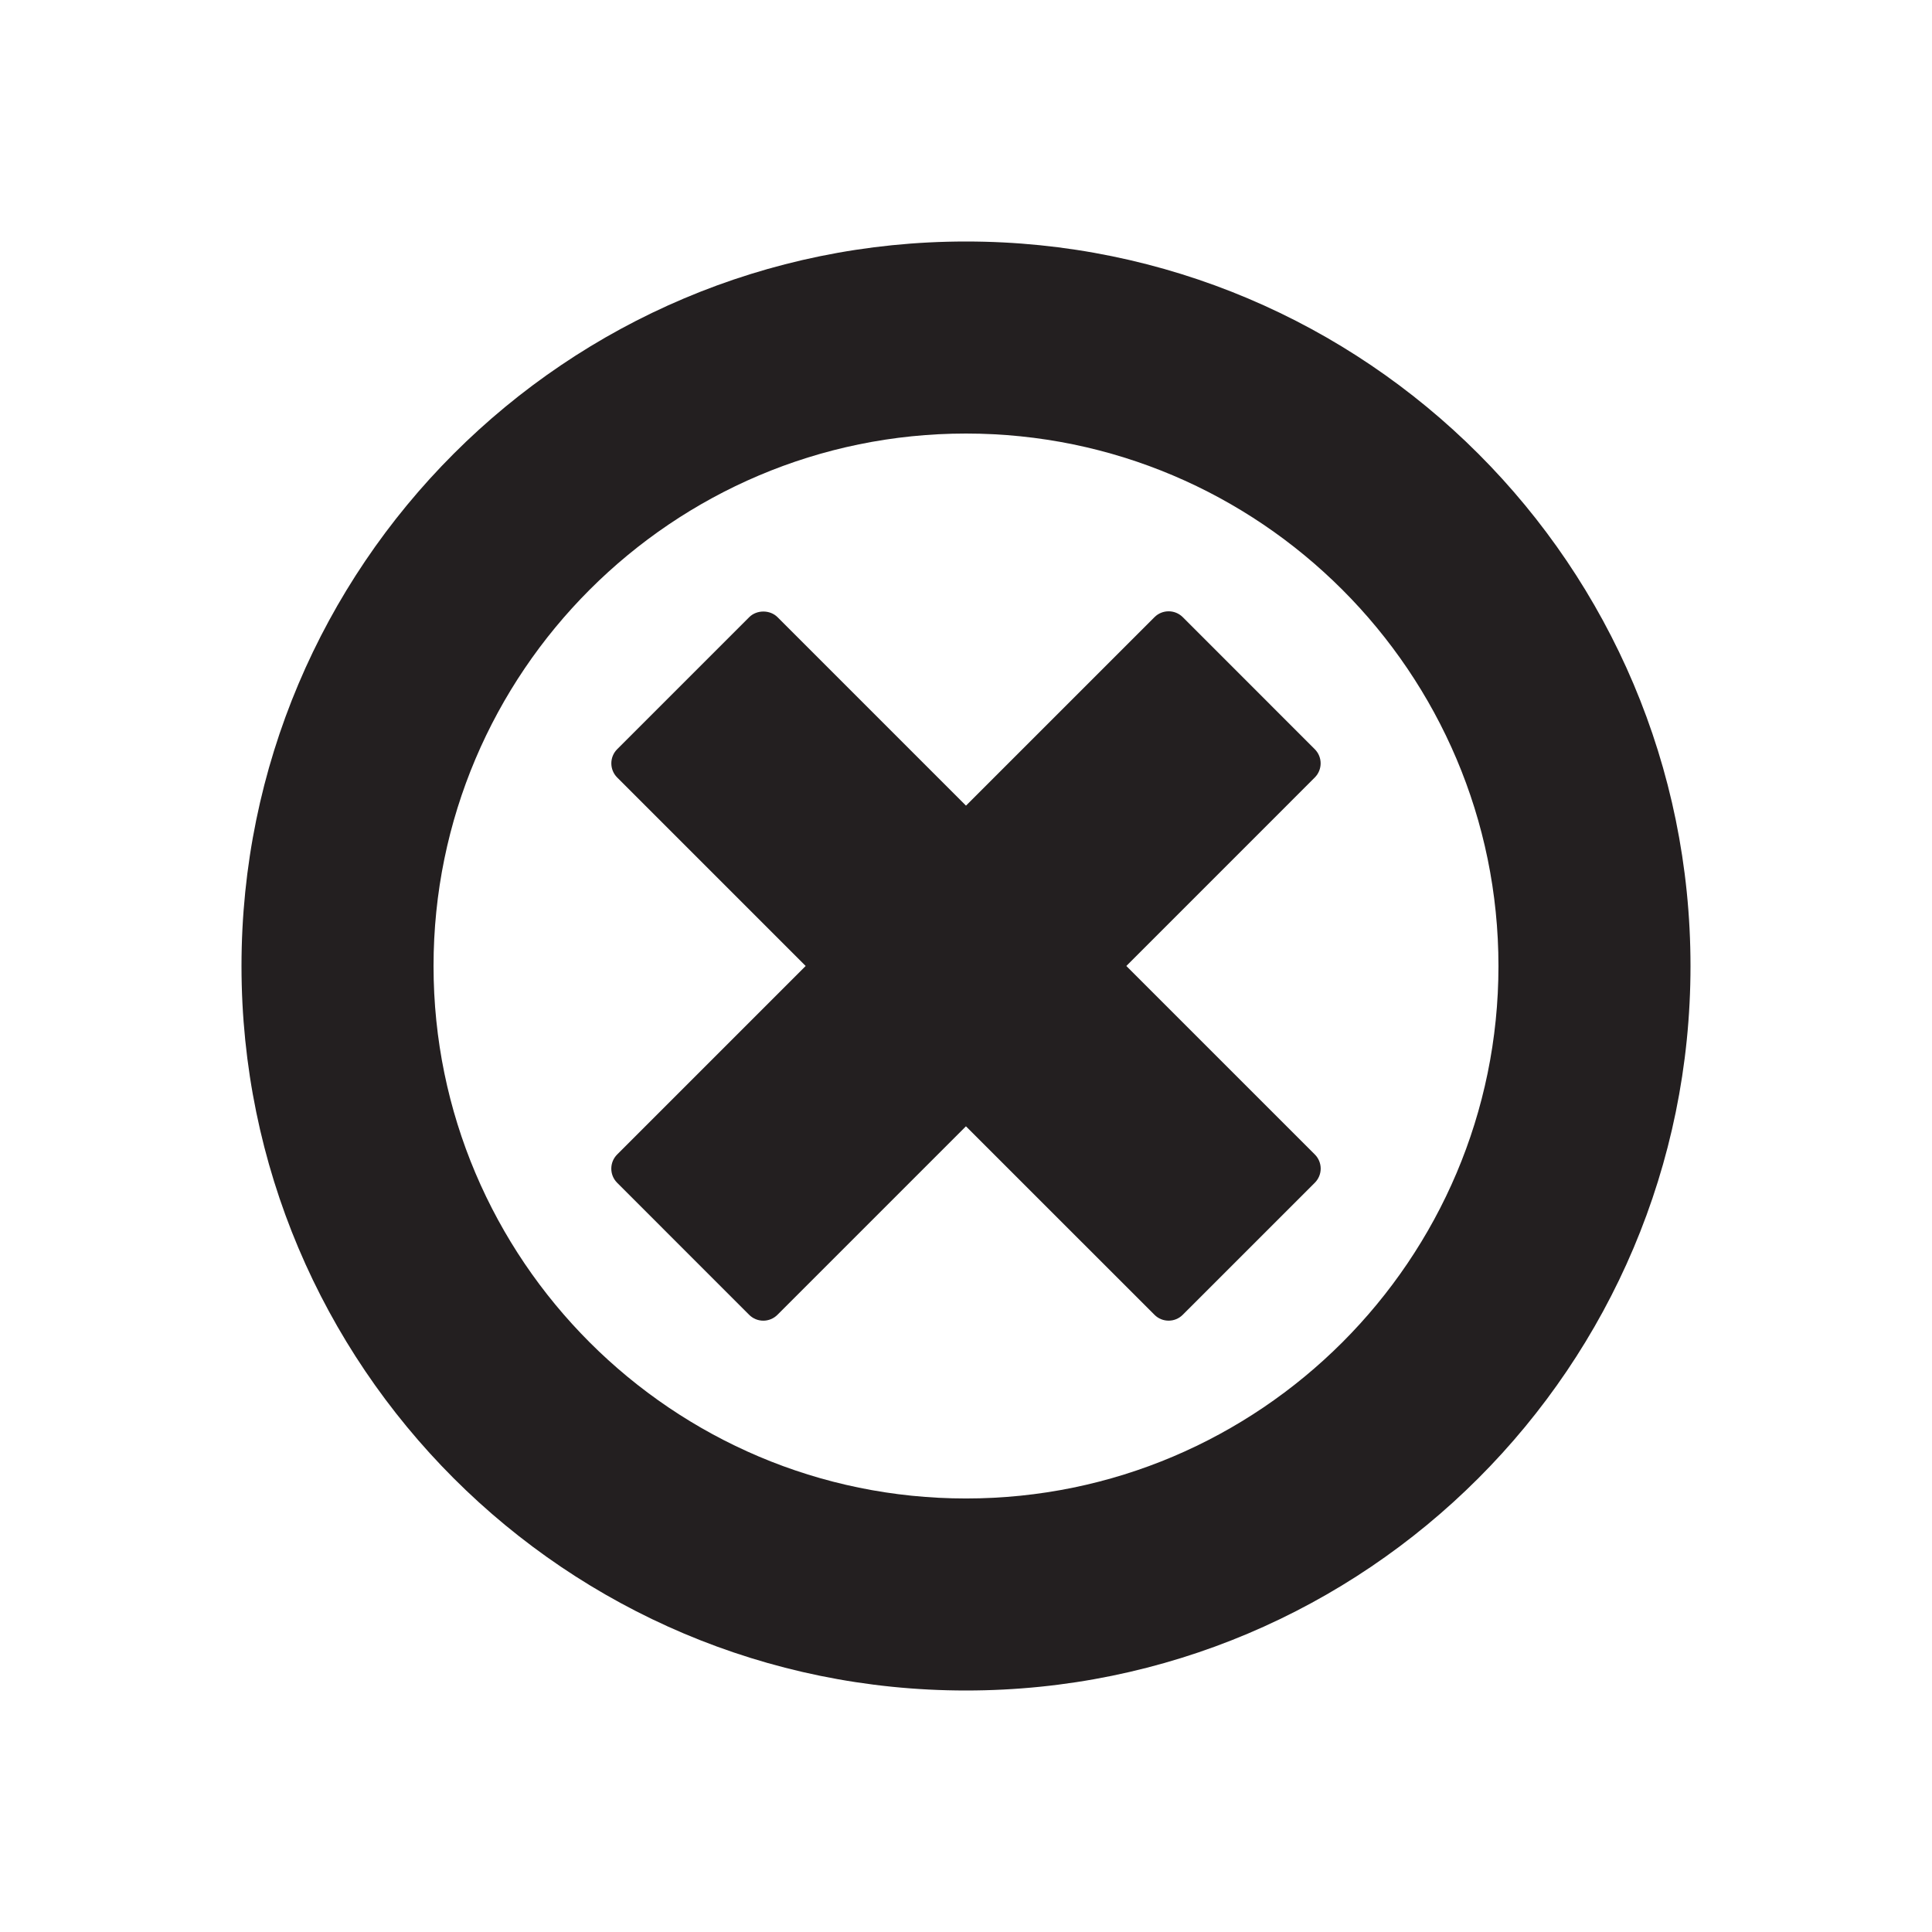
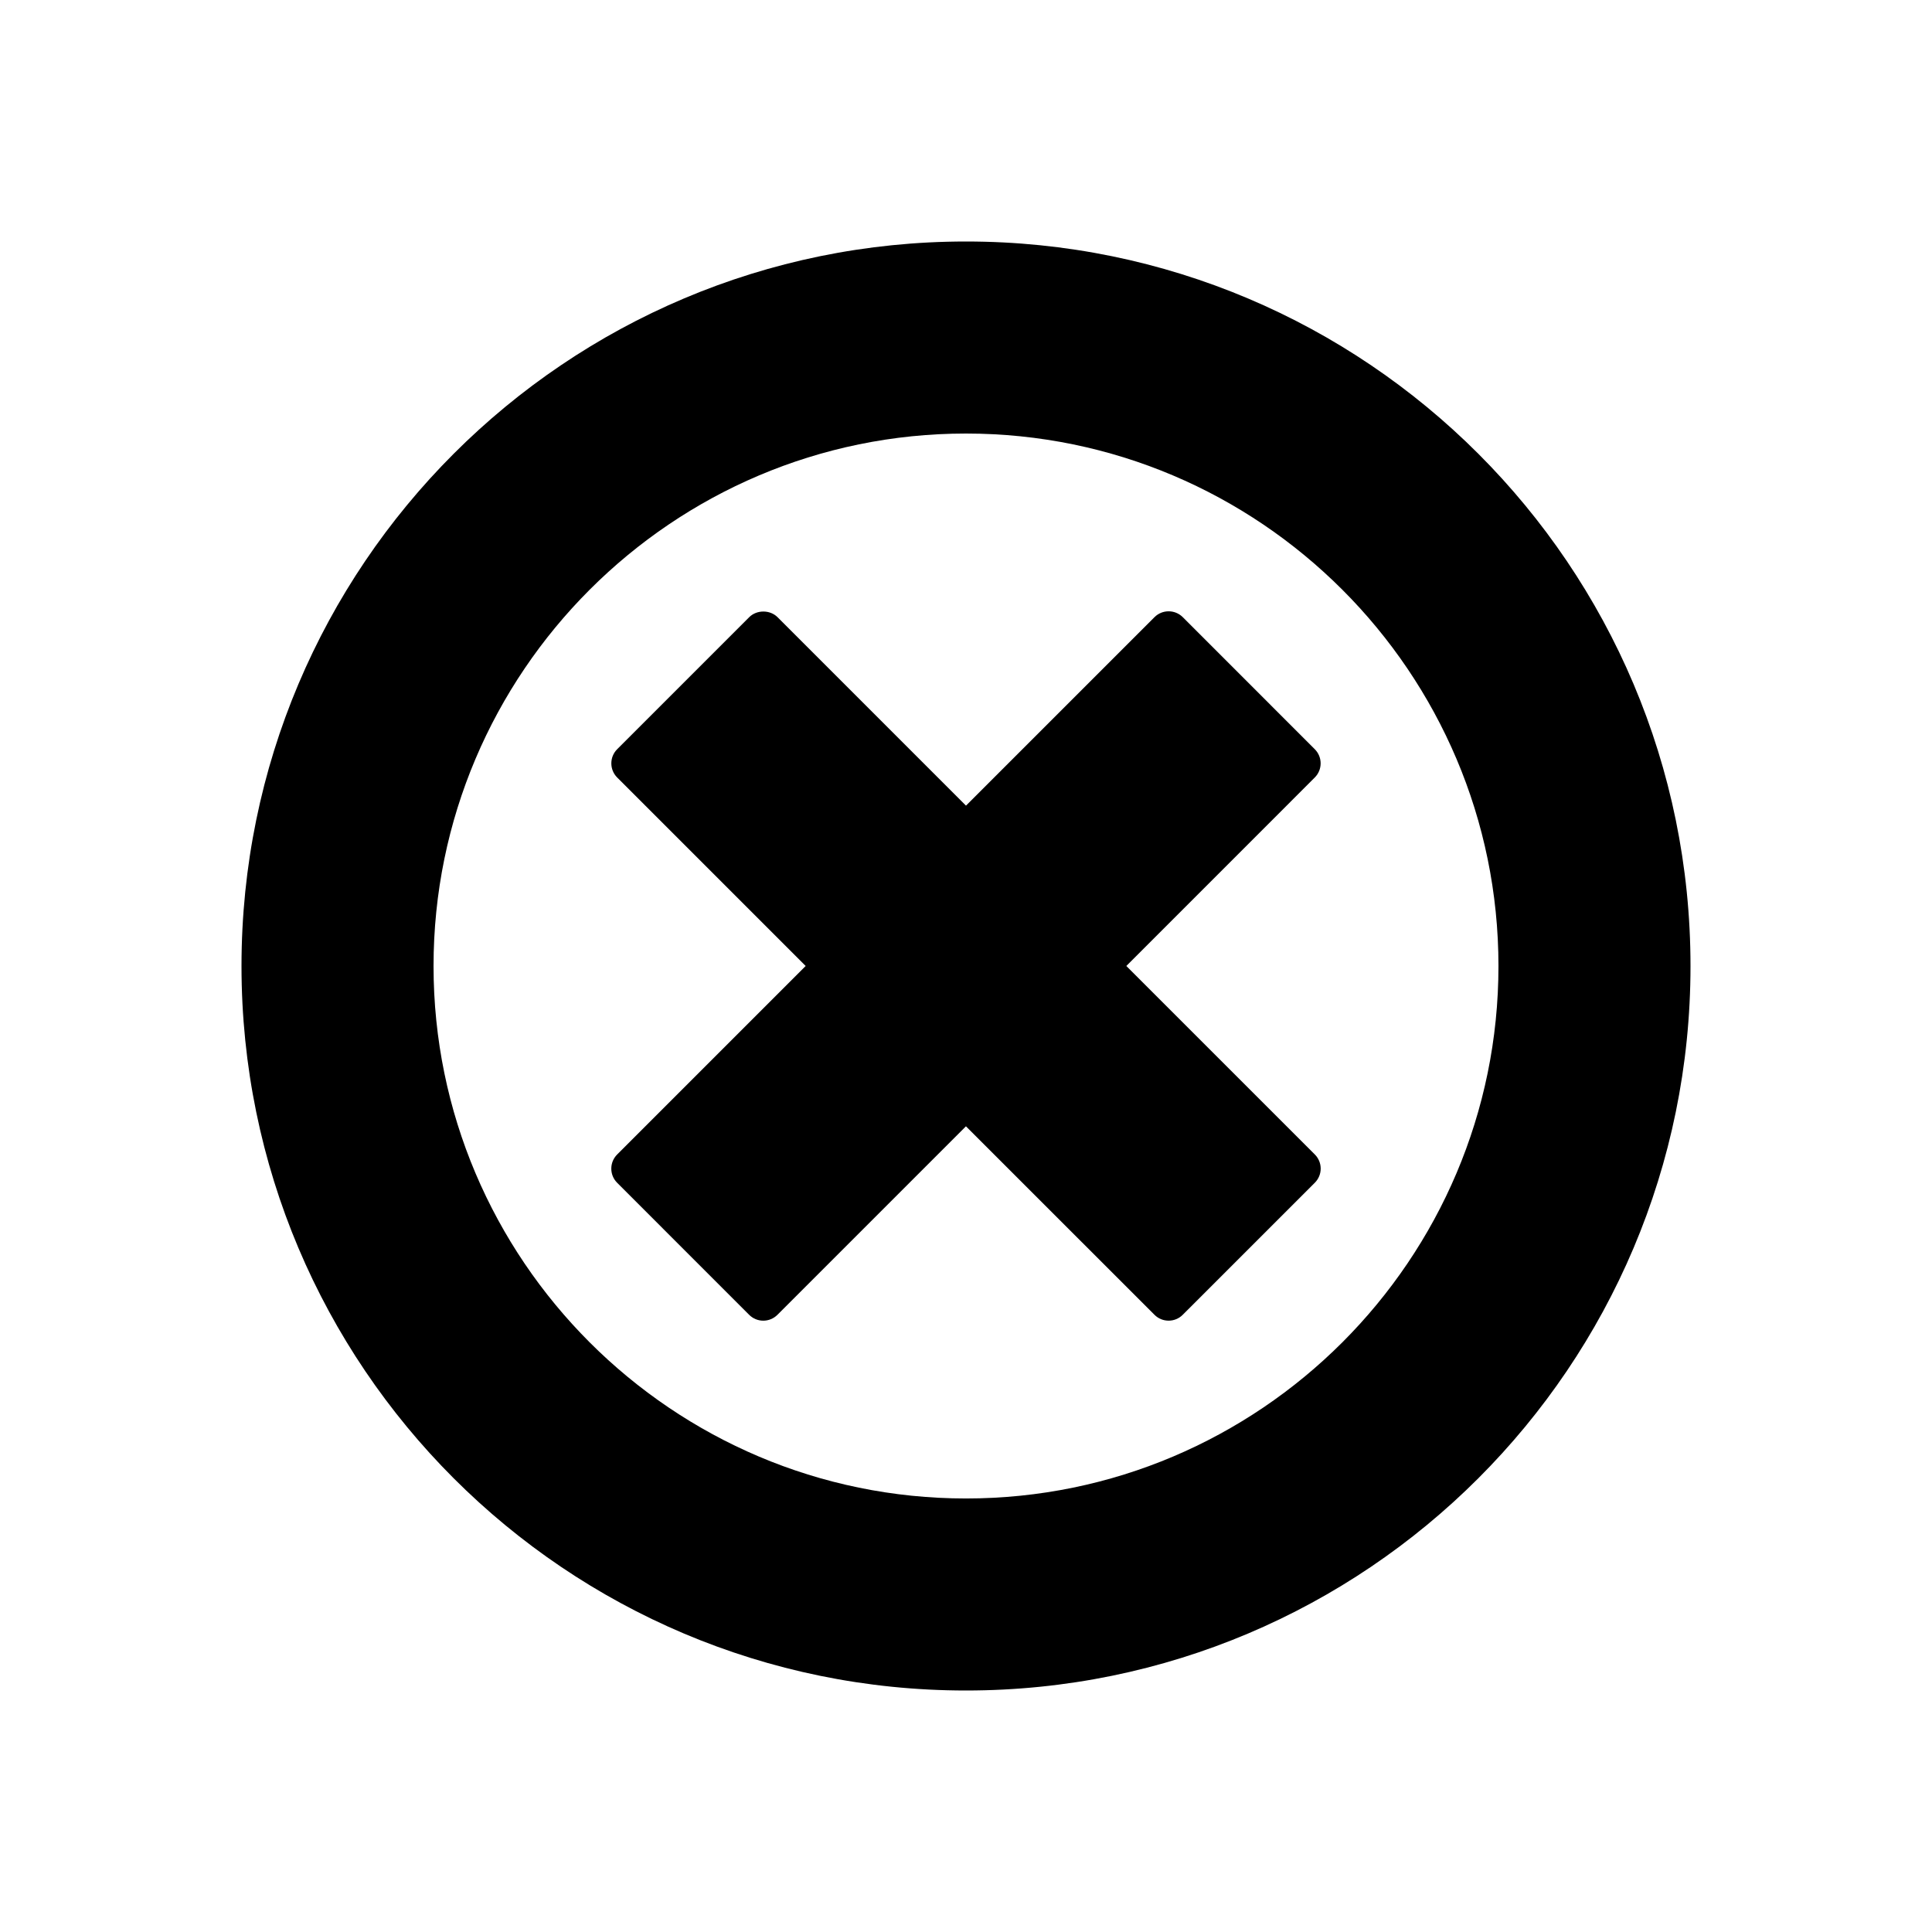
<svg xmlns="http://www.w3.org/2000/svg" fill="currentColor" viewBox="0 0 100 100" focusable="false">
-   <path fill="#231F20" d="M68.056 59.756l-9.758-9.757 9.755-9.756a1.036 1.036 0 000-1.464l-6.833-6.835a1.036 1.036 0 00-1.464 0L49.999 41.7l-9.755-9.756c-.388-.388-1.075-.388-1.464 0l-6.835 6.835a1.037 1.037 0 000 1.464l9.756 9.756-9.758 9.758a1.036 1.036 0 000 1.463l6.833 6.834a1.033 1.033 0 001.464 0l9.757-9.757 9.758 9.756c.202.203.466.304.732.304.266 0 .53-.101.732-.304l6.835-6.834a1.033 1.033 0 00.002-1.463z" />
-   <path fill="#231F20" d="M50 22.44c15.196 0 27.56 12.367 27.56 27.562 0 15.197-12.364 27.559-27.56 27.559S22.44 65.199 22.44 50.002C22.44 34.807 34.804 22.44 50 22.44m0-9.94c-20.71 0-37.5 16.793-37.5 37.502C12.5 70.712 29.29 87.5 50 87.5c20.709 0 37.5-16.788 37.5-37.498C87.5 29.293 70.709 12.5 50 12.5z" />
+   <path d="M68.056 59.756l-9.758-9.757 9.755-9.756a1.036 1.036 0 000-1.464l-6.833-6.835a1.036 1.036 0 00-1.464 0L49.999 41.7l-9.755-9.756c-.388-.388-1.075-.388-1.464 0l-6.835 6.835a1.037 1.037 0 000 1.464l9.756 9.756-9.758 9.758a1.036 1.036 0 000 1.463l6.833 6.834a1.033 1.033 0 001.464 0l9.757-9.757 9.758 9.756c.202.203.466.304.732.304.266 0 .53-.101.732-.304l6.835-6.834a1.033 1.033 0 00.002-1.463z" />
+   <path d="M50 22.44c15.196 0 27.56 12.367 27.56 27.562 0 15.197-12.364 27.559-27.56 27.559S22.44 65.199 22.44 50.002C22.44 34.807 34.804 22.44 50 22.44m0-9.94c-20.71 0-37.5 16.793-37.5 37.502C12.5 70.712 29.29 87.5 50 87.5c20.709 0 37.5-16.788 37.5-37.498C87.5 29.293 70.709 12.5 50 12.5z" />
</svg>
